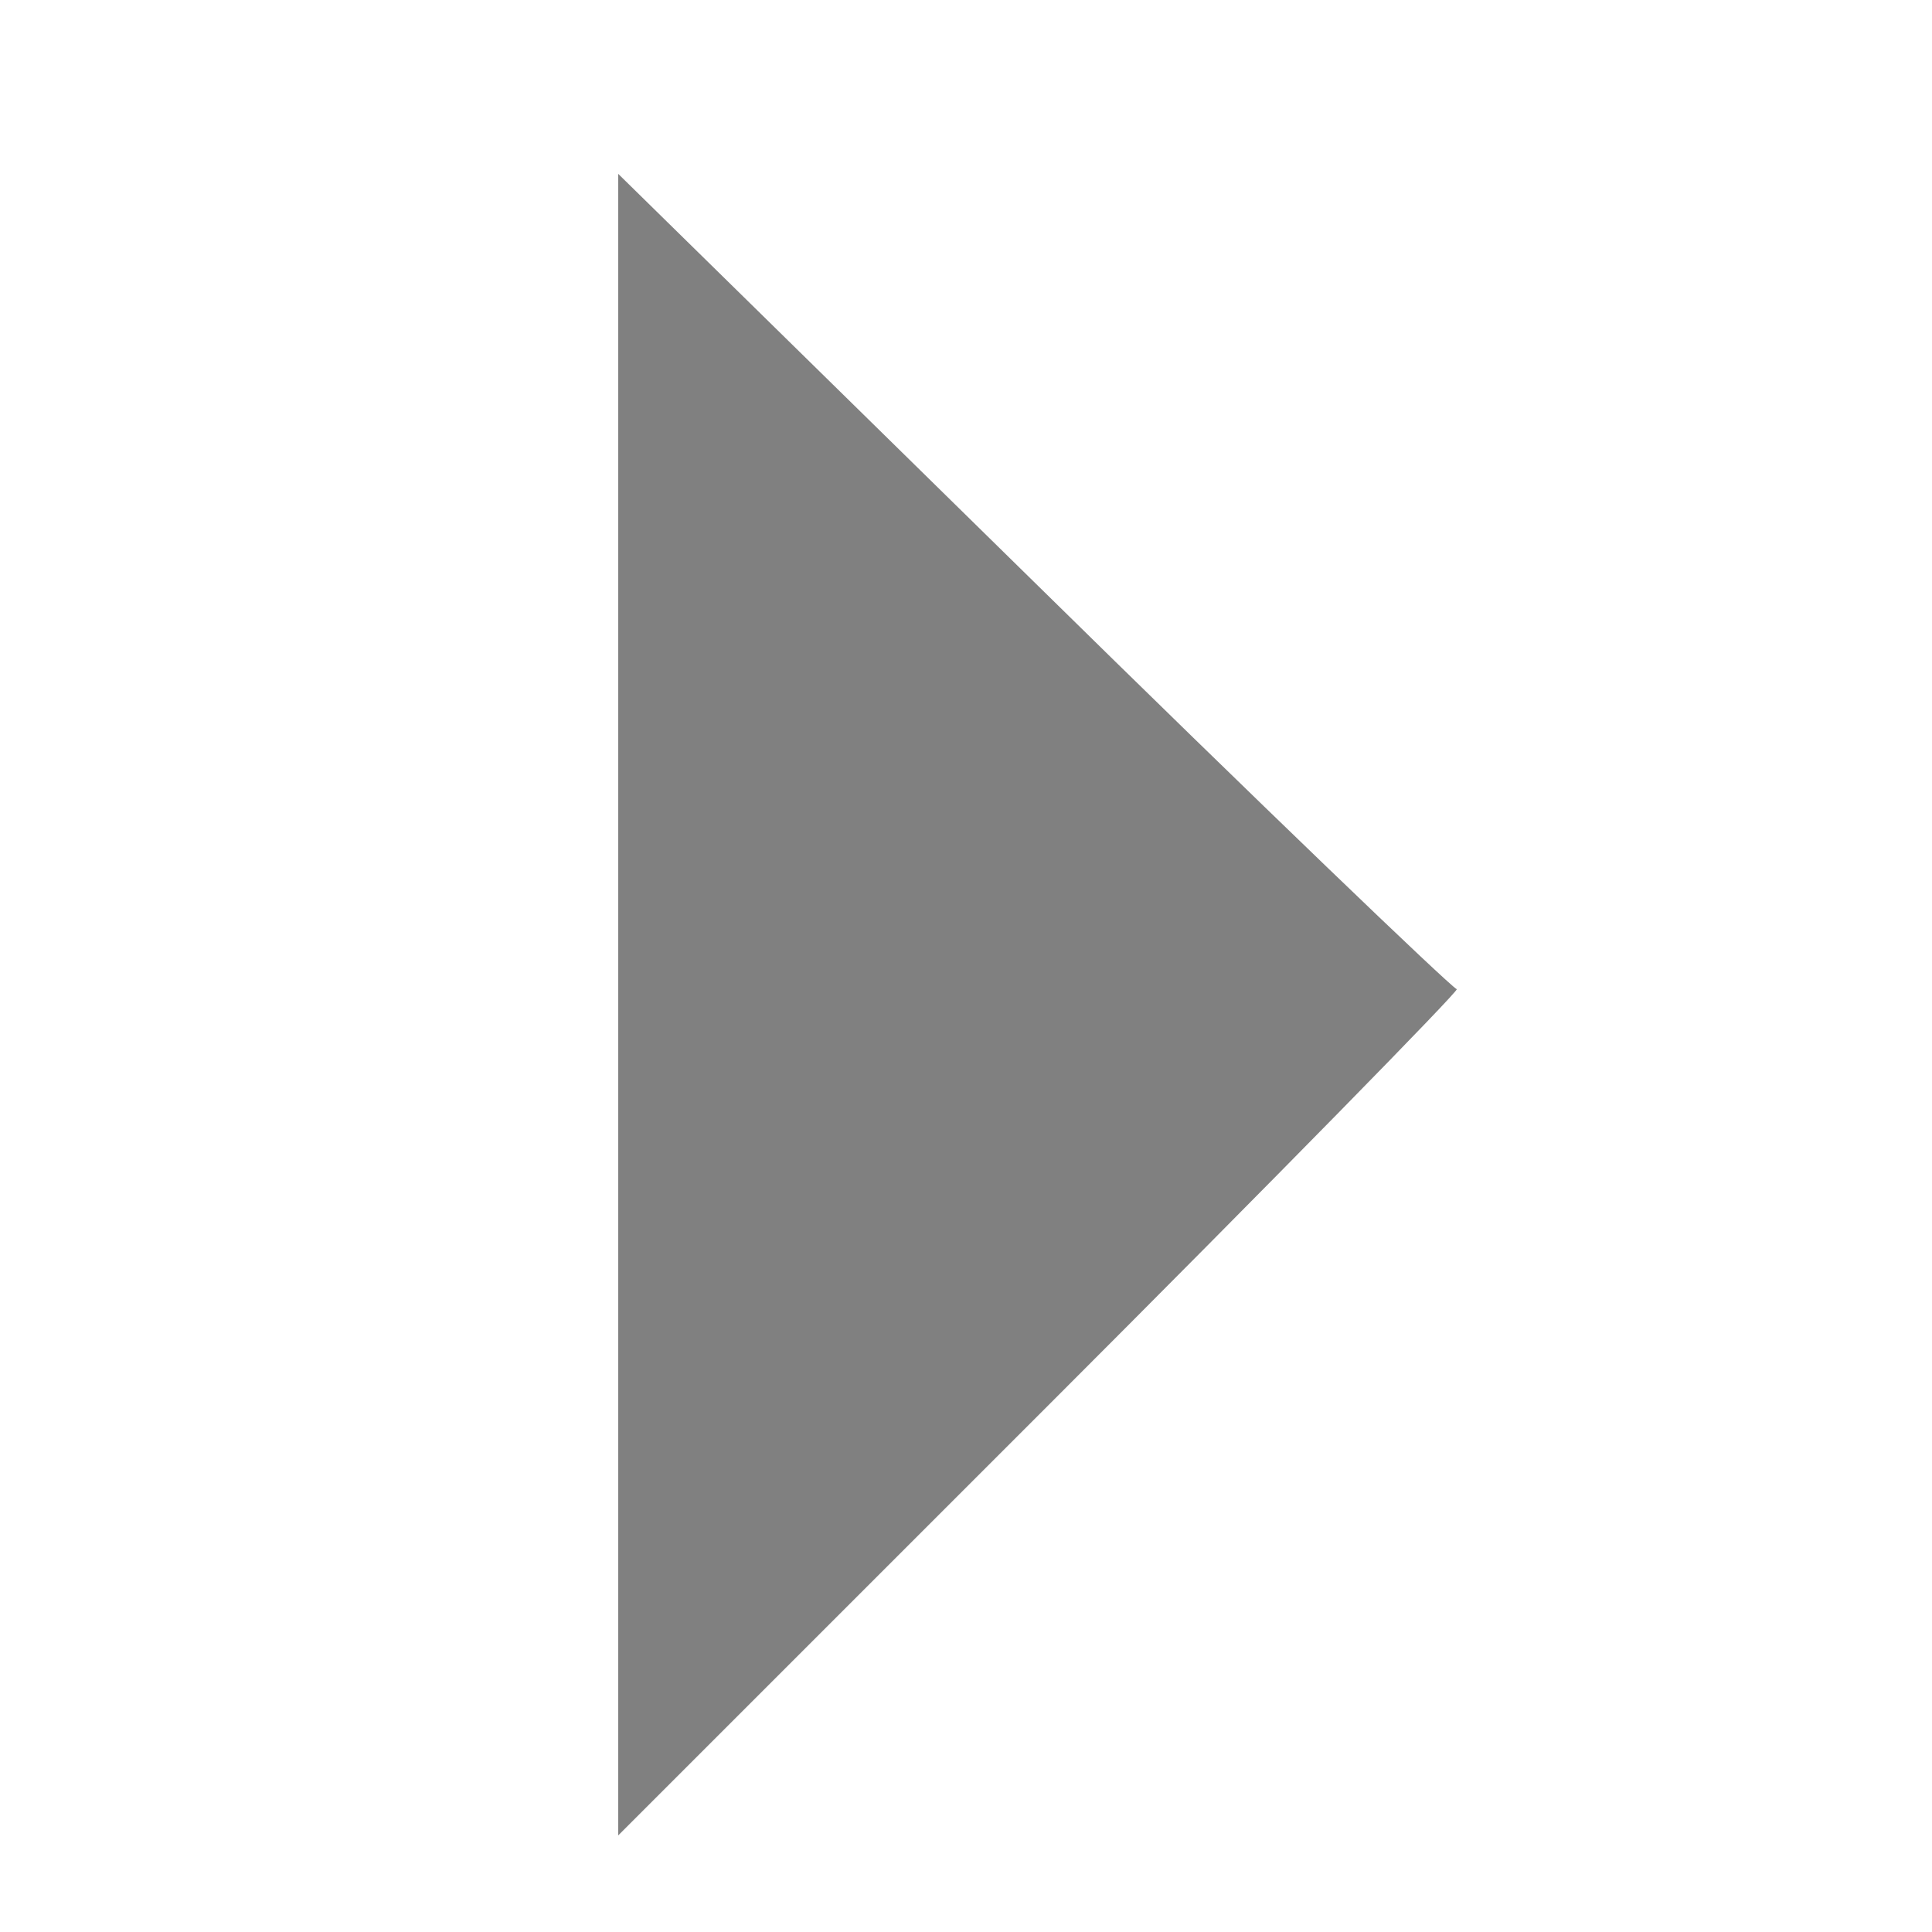
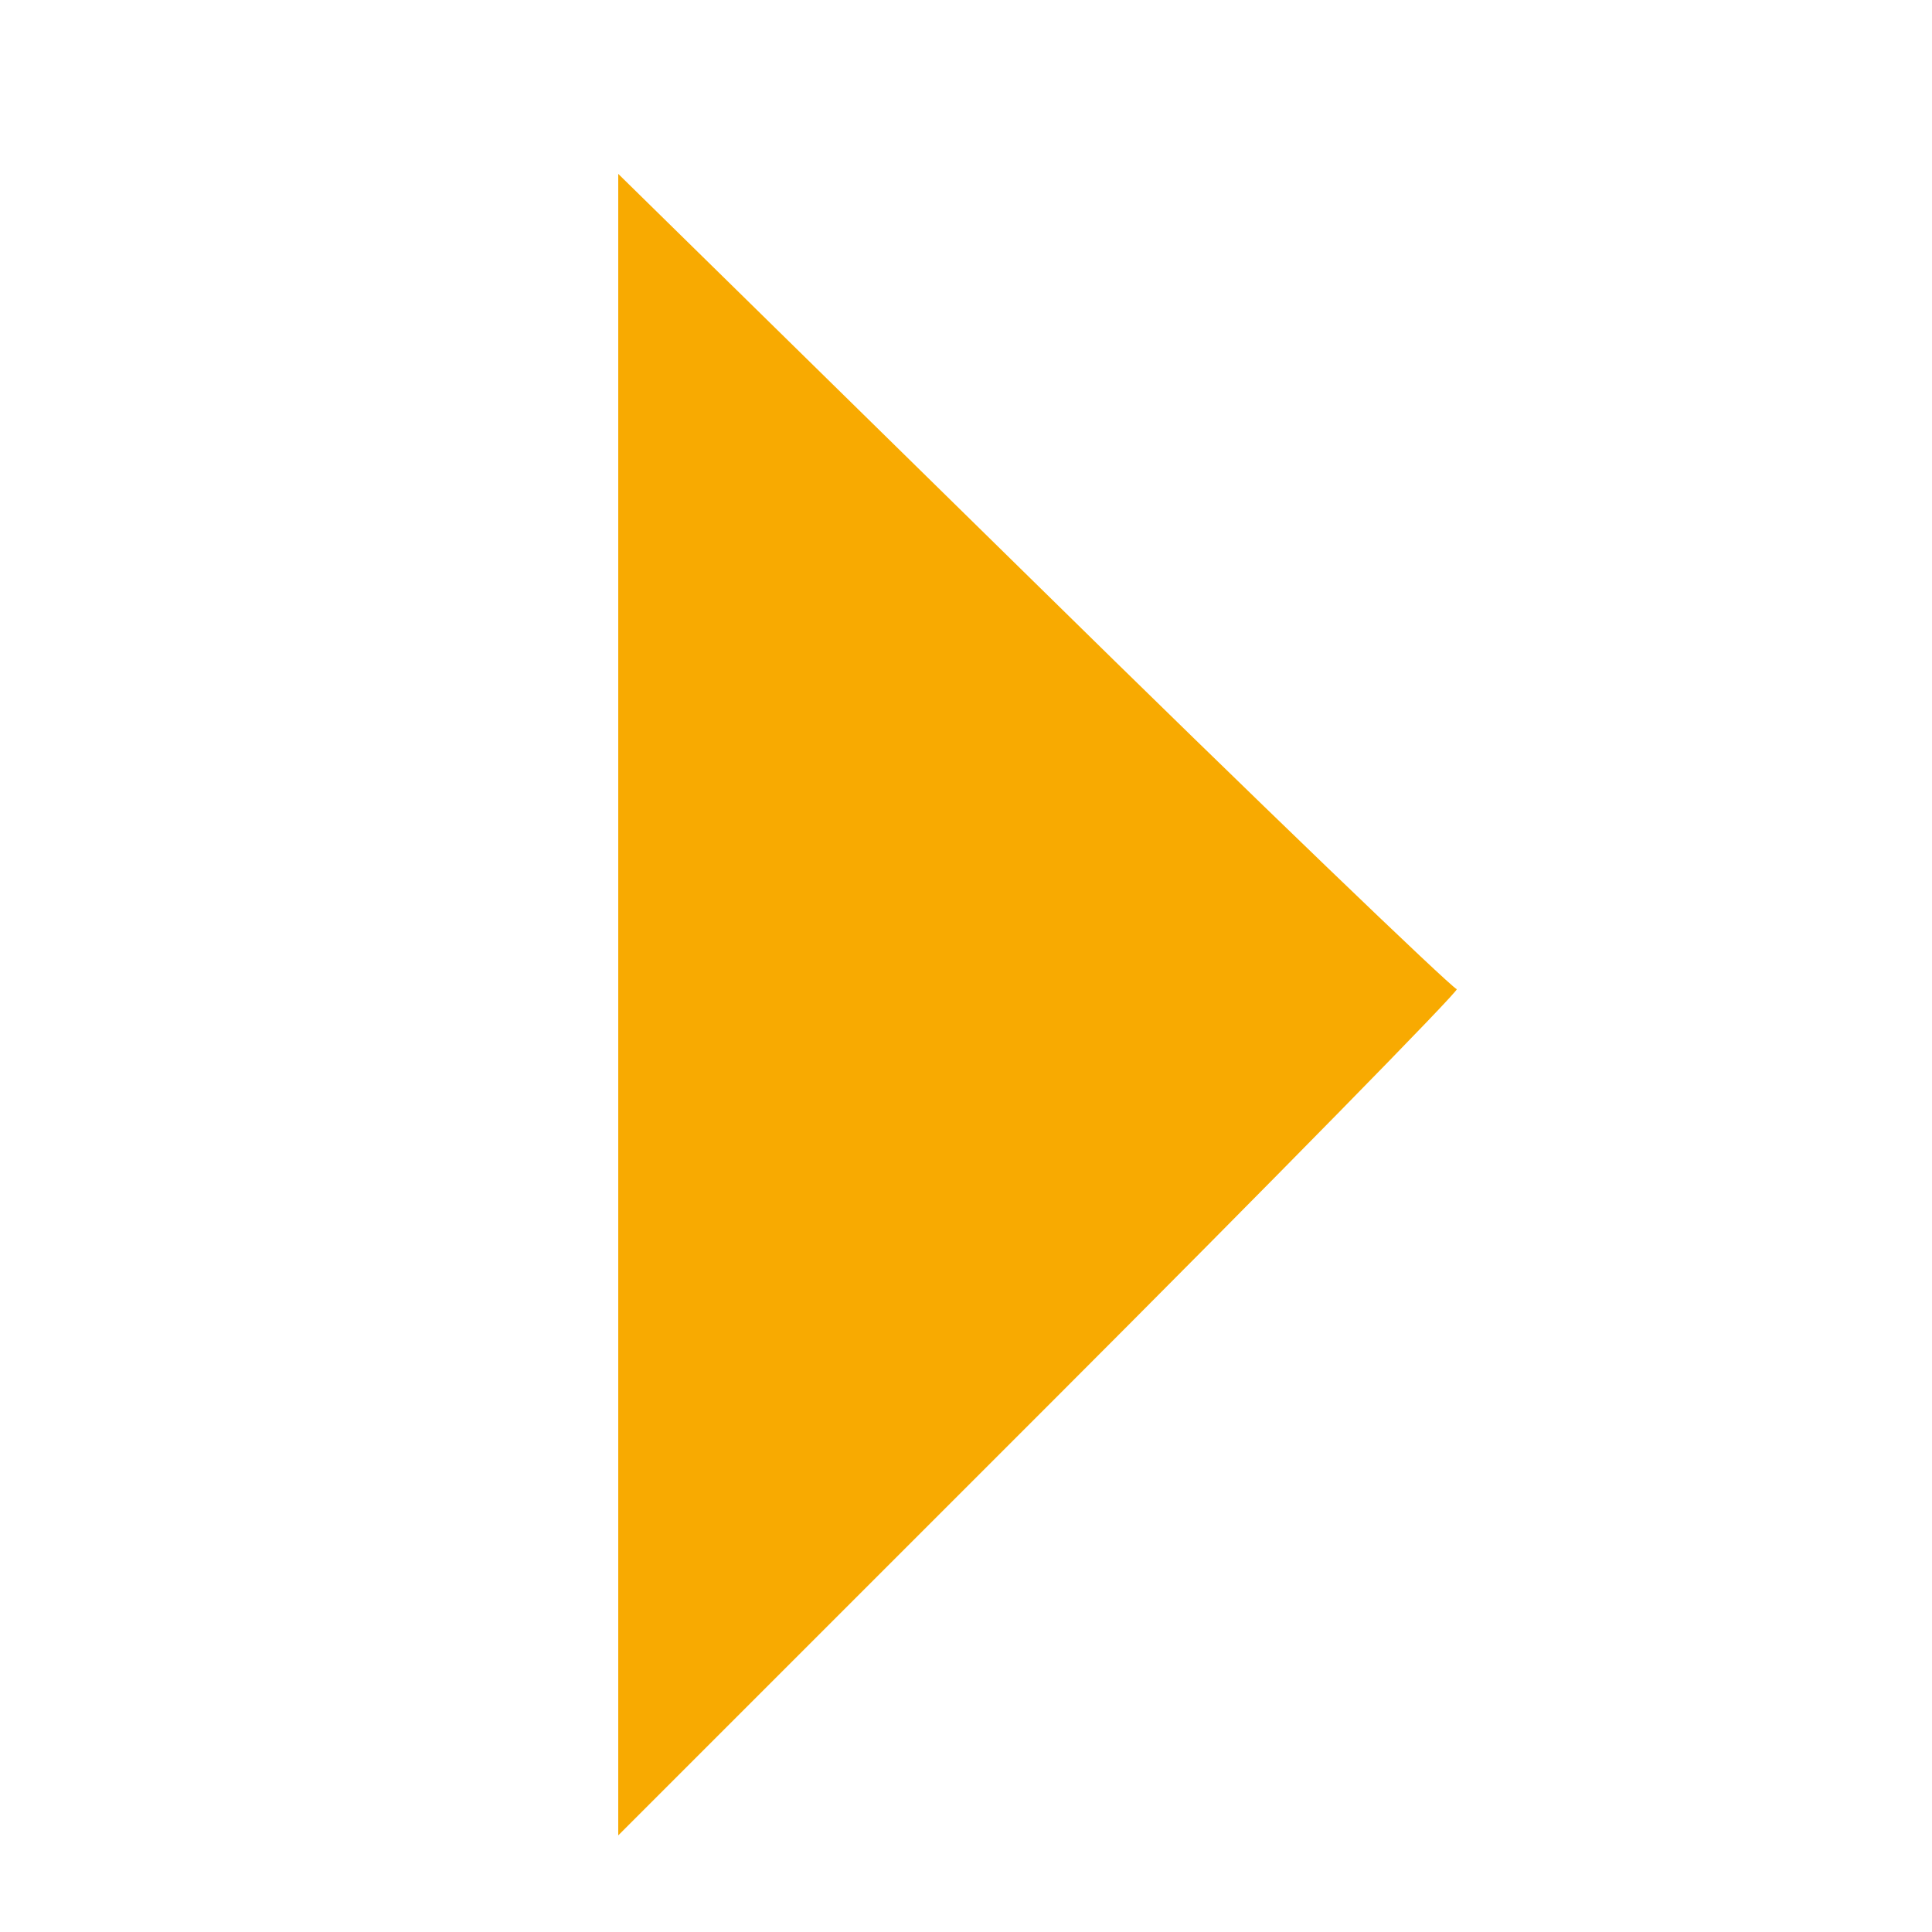
<svg xmlns="http://www.w3.org/2000/svg" version="1.0" width="25pt" height="25pt" viewBox="0 0 50 50" preserveAspectRatio="xMidYMid meet">
-   <g transform="translate(0,50) scale(0.1,-0.1)" fill="gray" stroke="none">
+   <g transform="translate(0,50) scale(0.1,-0.1)" fill="#f8aa01" stroke="none">
    <path d="M160 240 l0 -215 110 110 c60 60 108 109 107 109 -2 1 -51 48 -110 106 l-107 105 0 -215z" />
  </g>
</svg>
